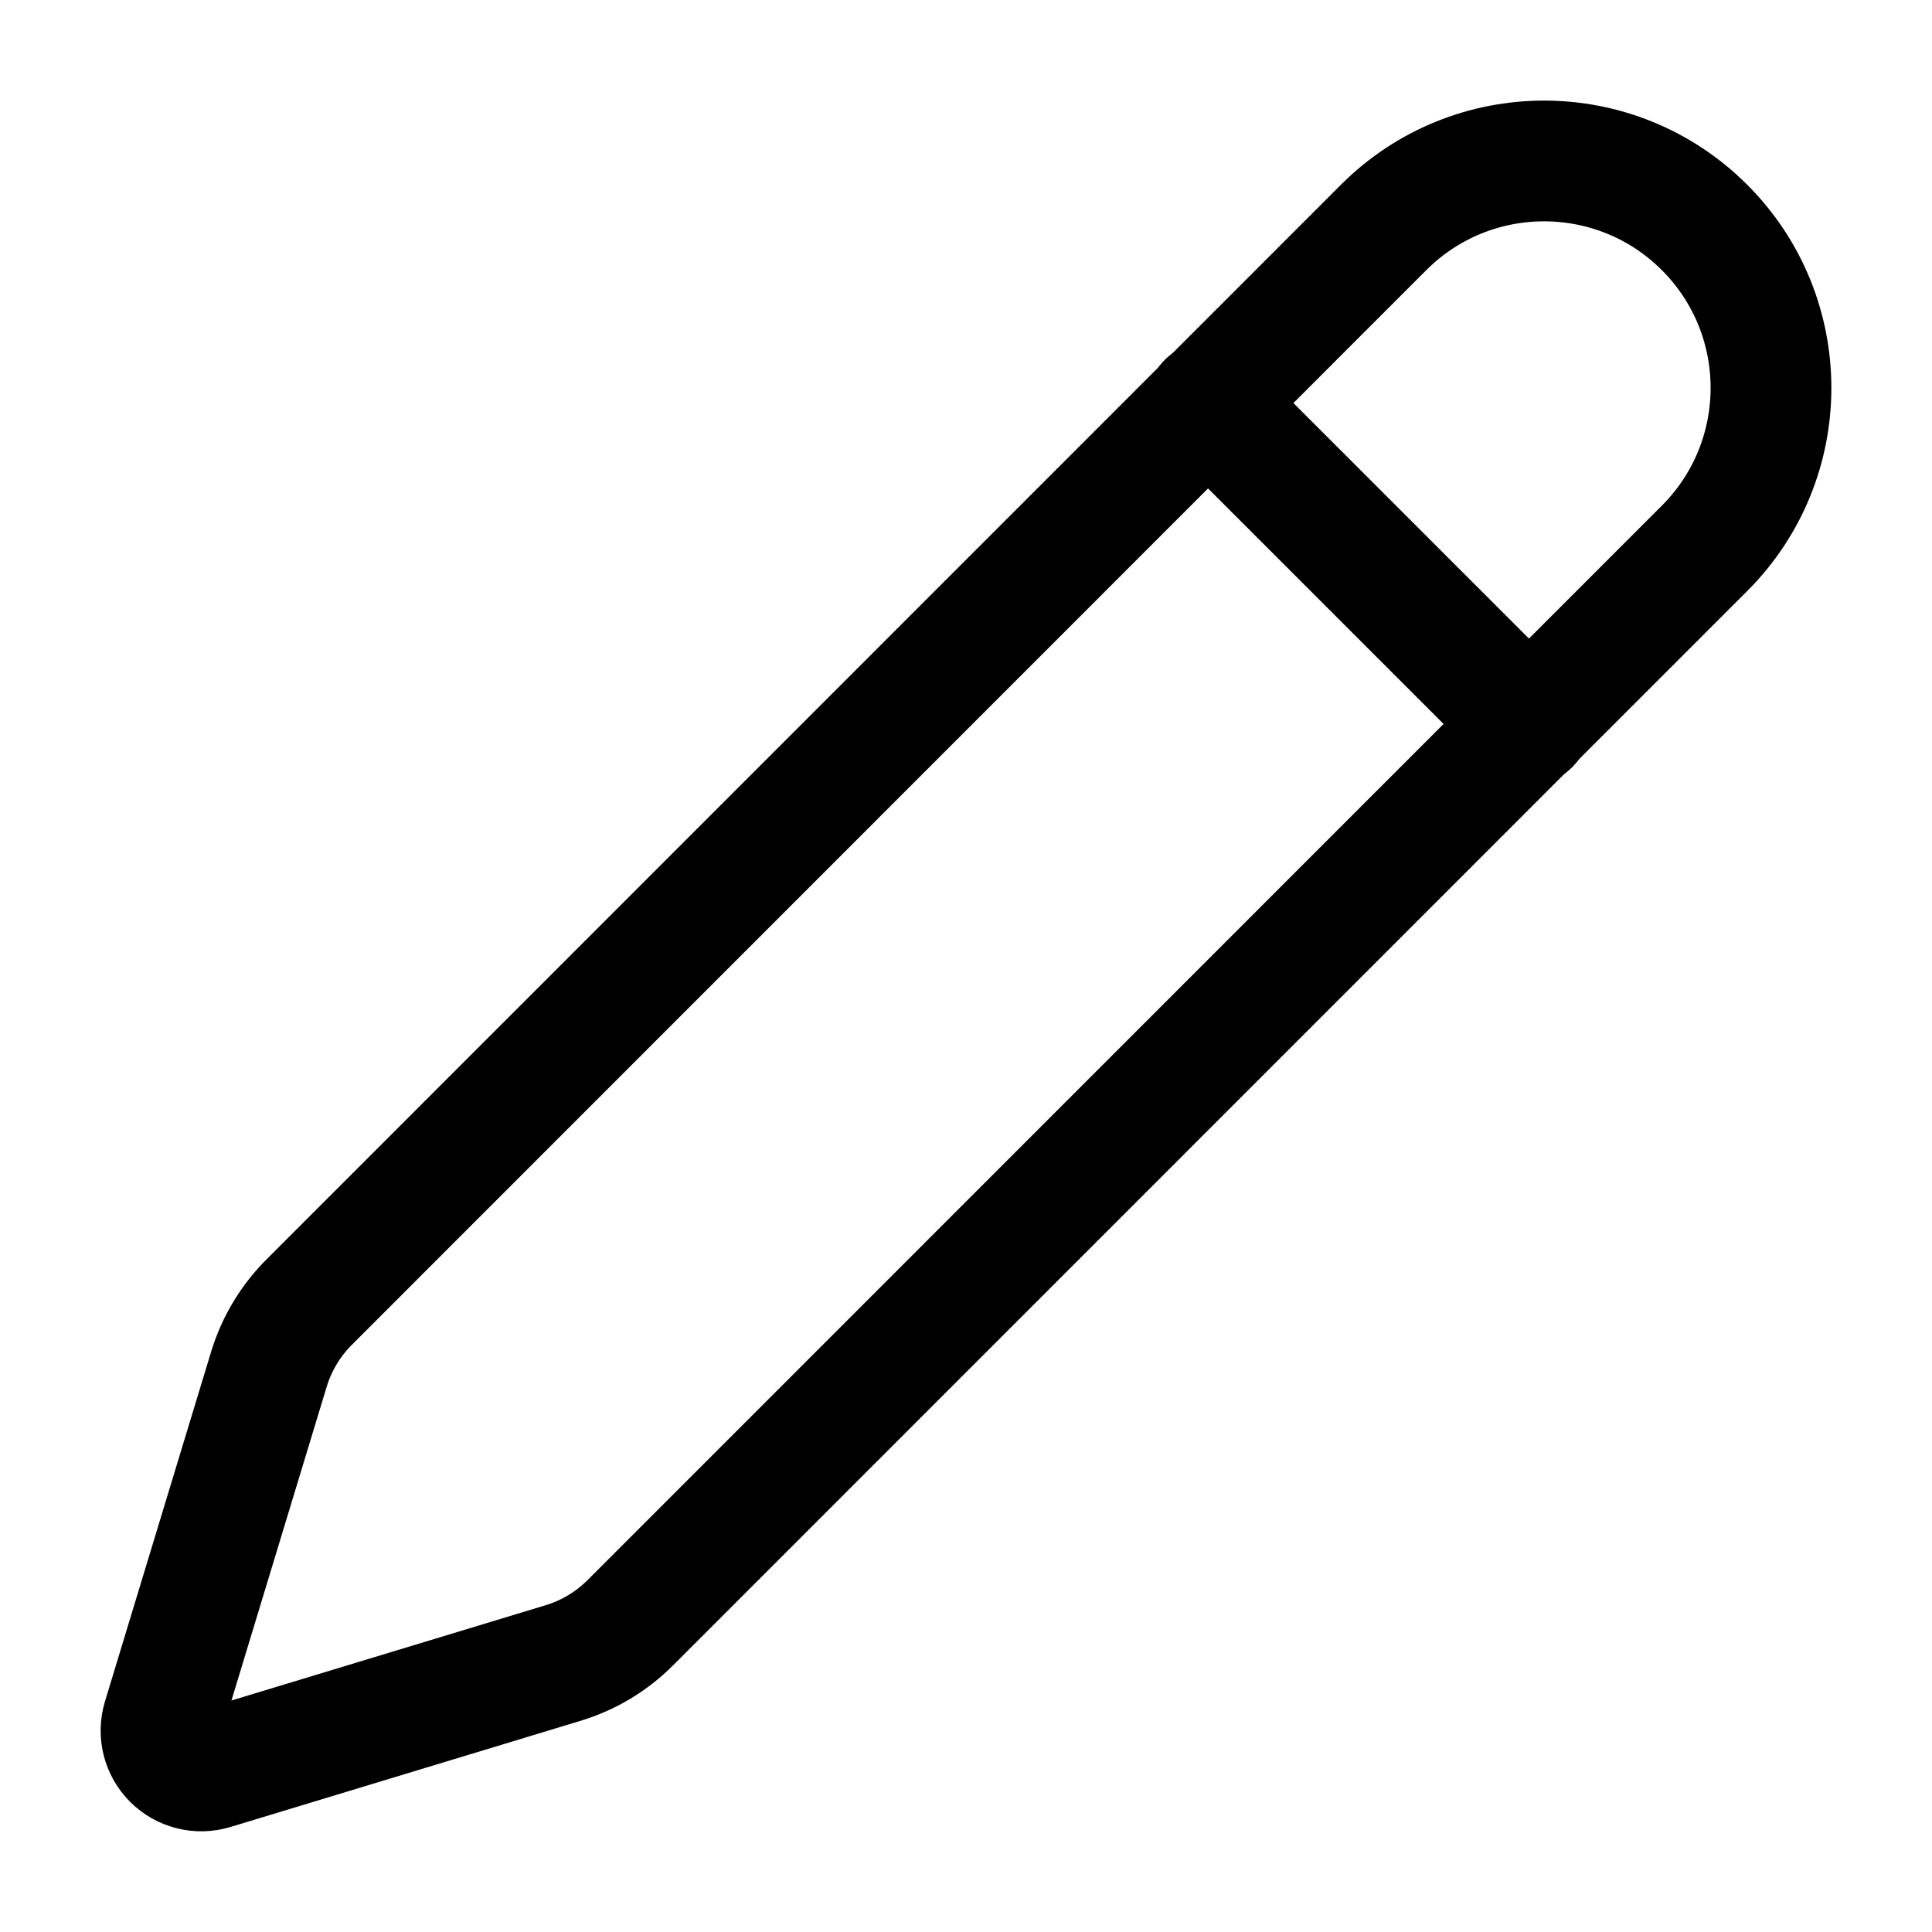
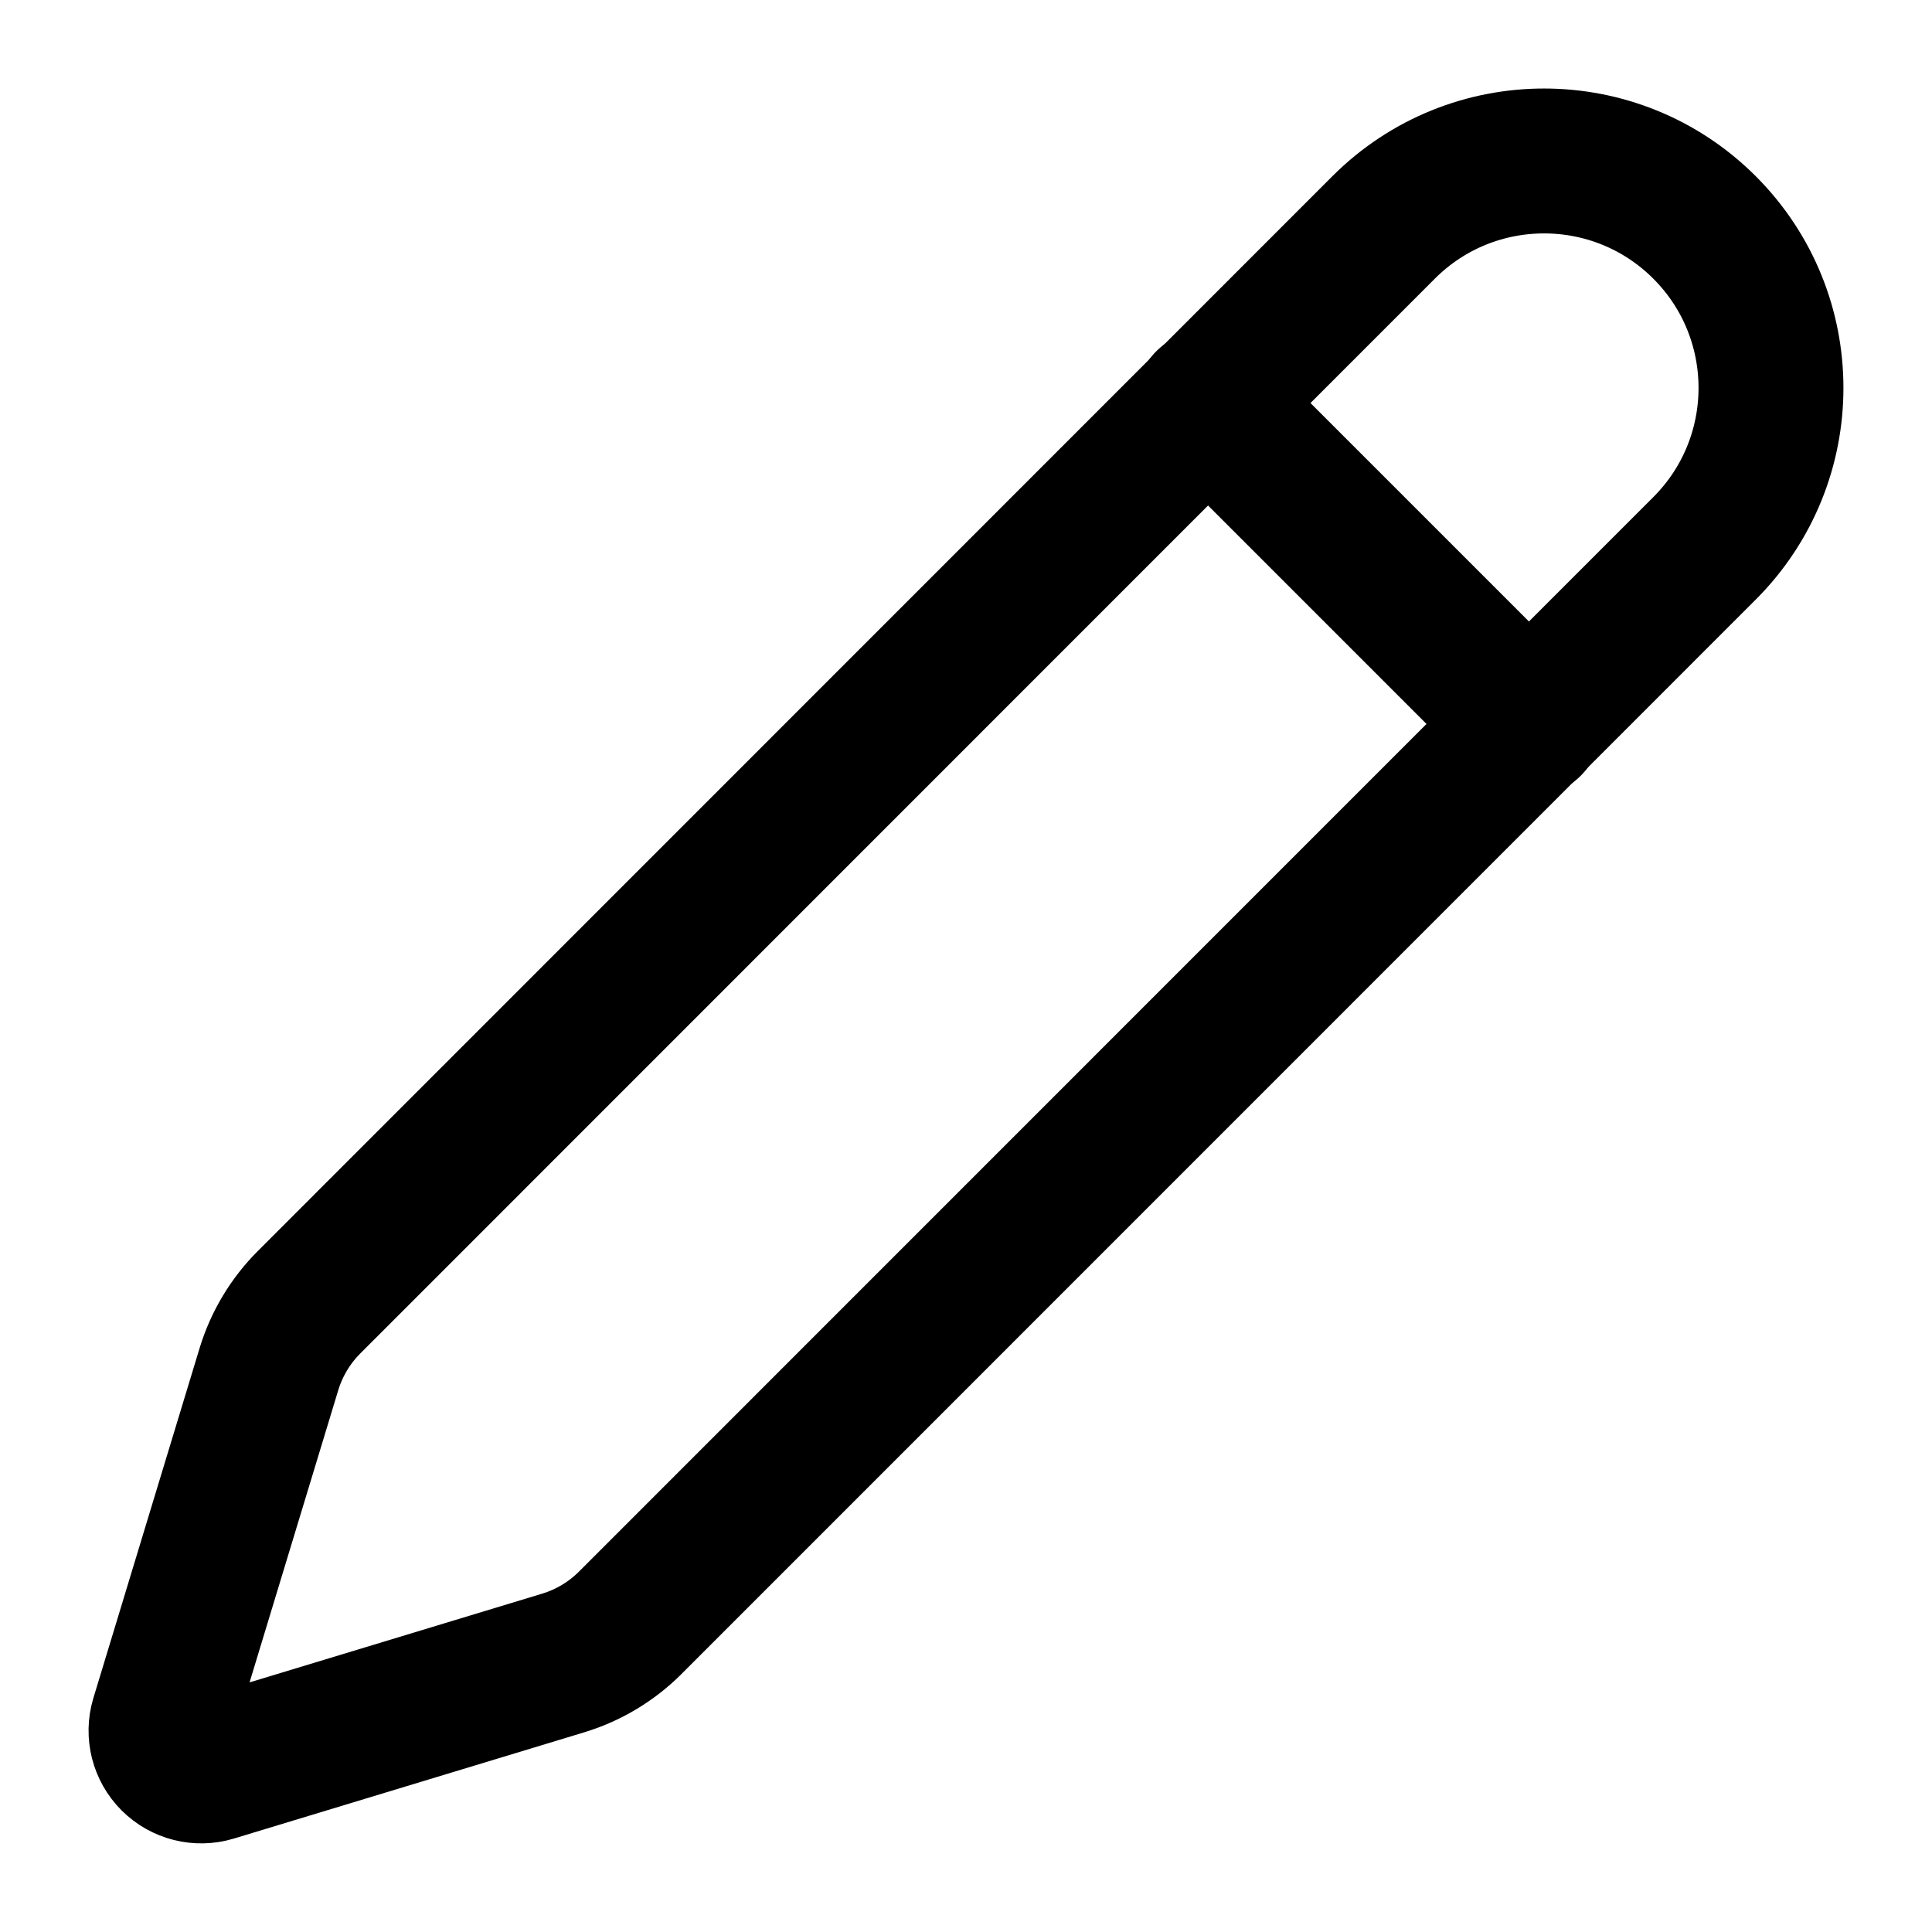
- <svg xmlns="http://www.w3.org/2000/svg" viewBox="0 0 24 24" fill="none" stroke="currentColor" stroke-width="1.5" stroke-linecap="round" stroke-linejoin="round">
+ <svg xmlns="http://www.w3.org/2000/svg" viewBox="0 0 24 24" fill="none" stroke="currentColor" stroke-width="1.8" stroke-linecap="round" stroke-linejoin="round">
  <path d="M21.174 6.812a1 1 0 0 0-3.986-3.987L3.842 16.174a2 2 0 0 0-.5.83l-1.321 4.352a.5.5 0 0 0 .623.622l4.353-1.32a2 2 0 0 0 .83-.497z" />
  <path d="m15 5 4 4" />
</svg>
